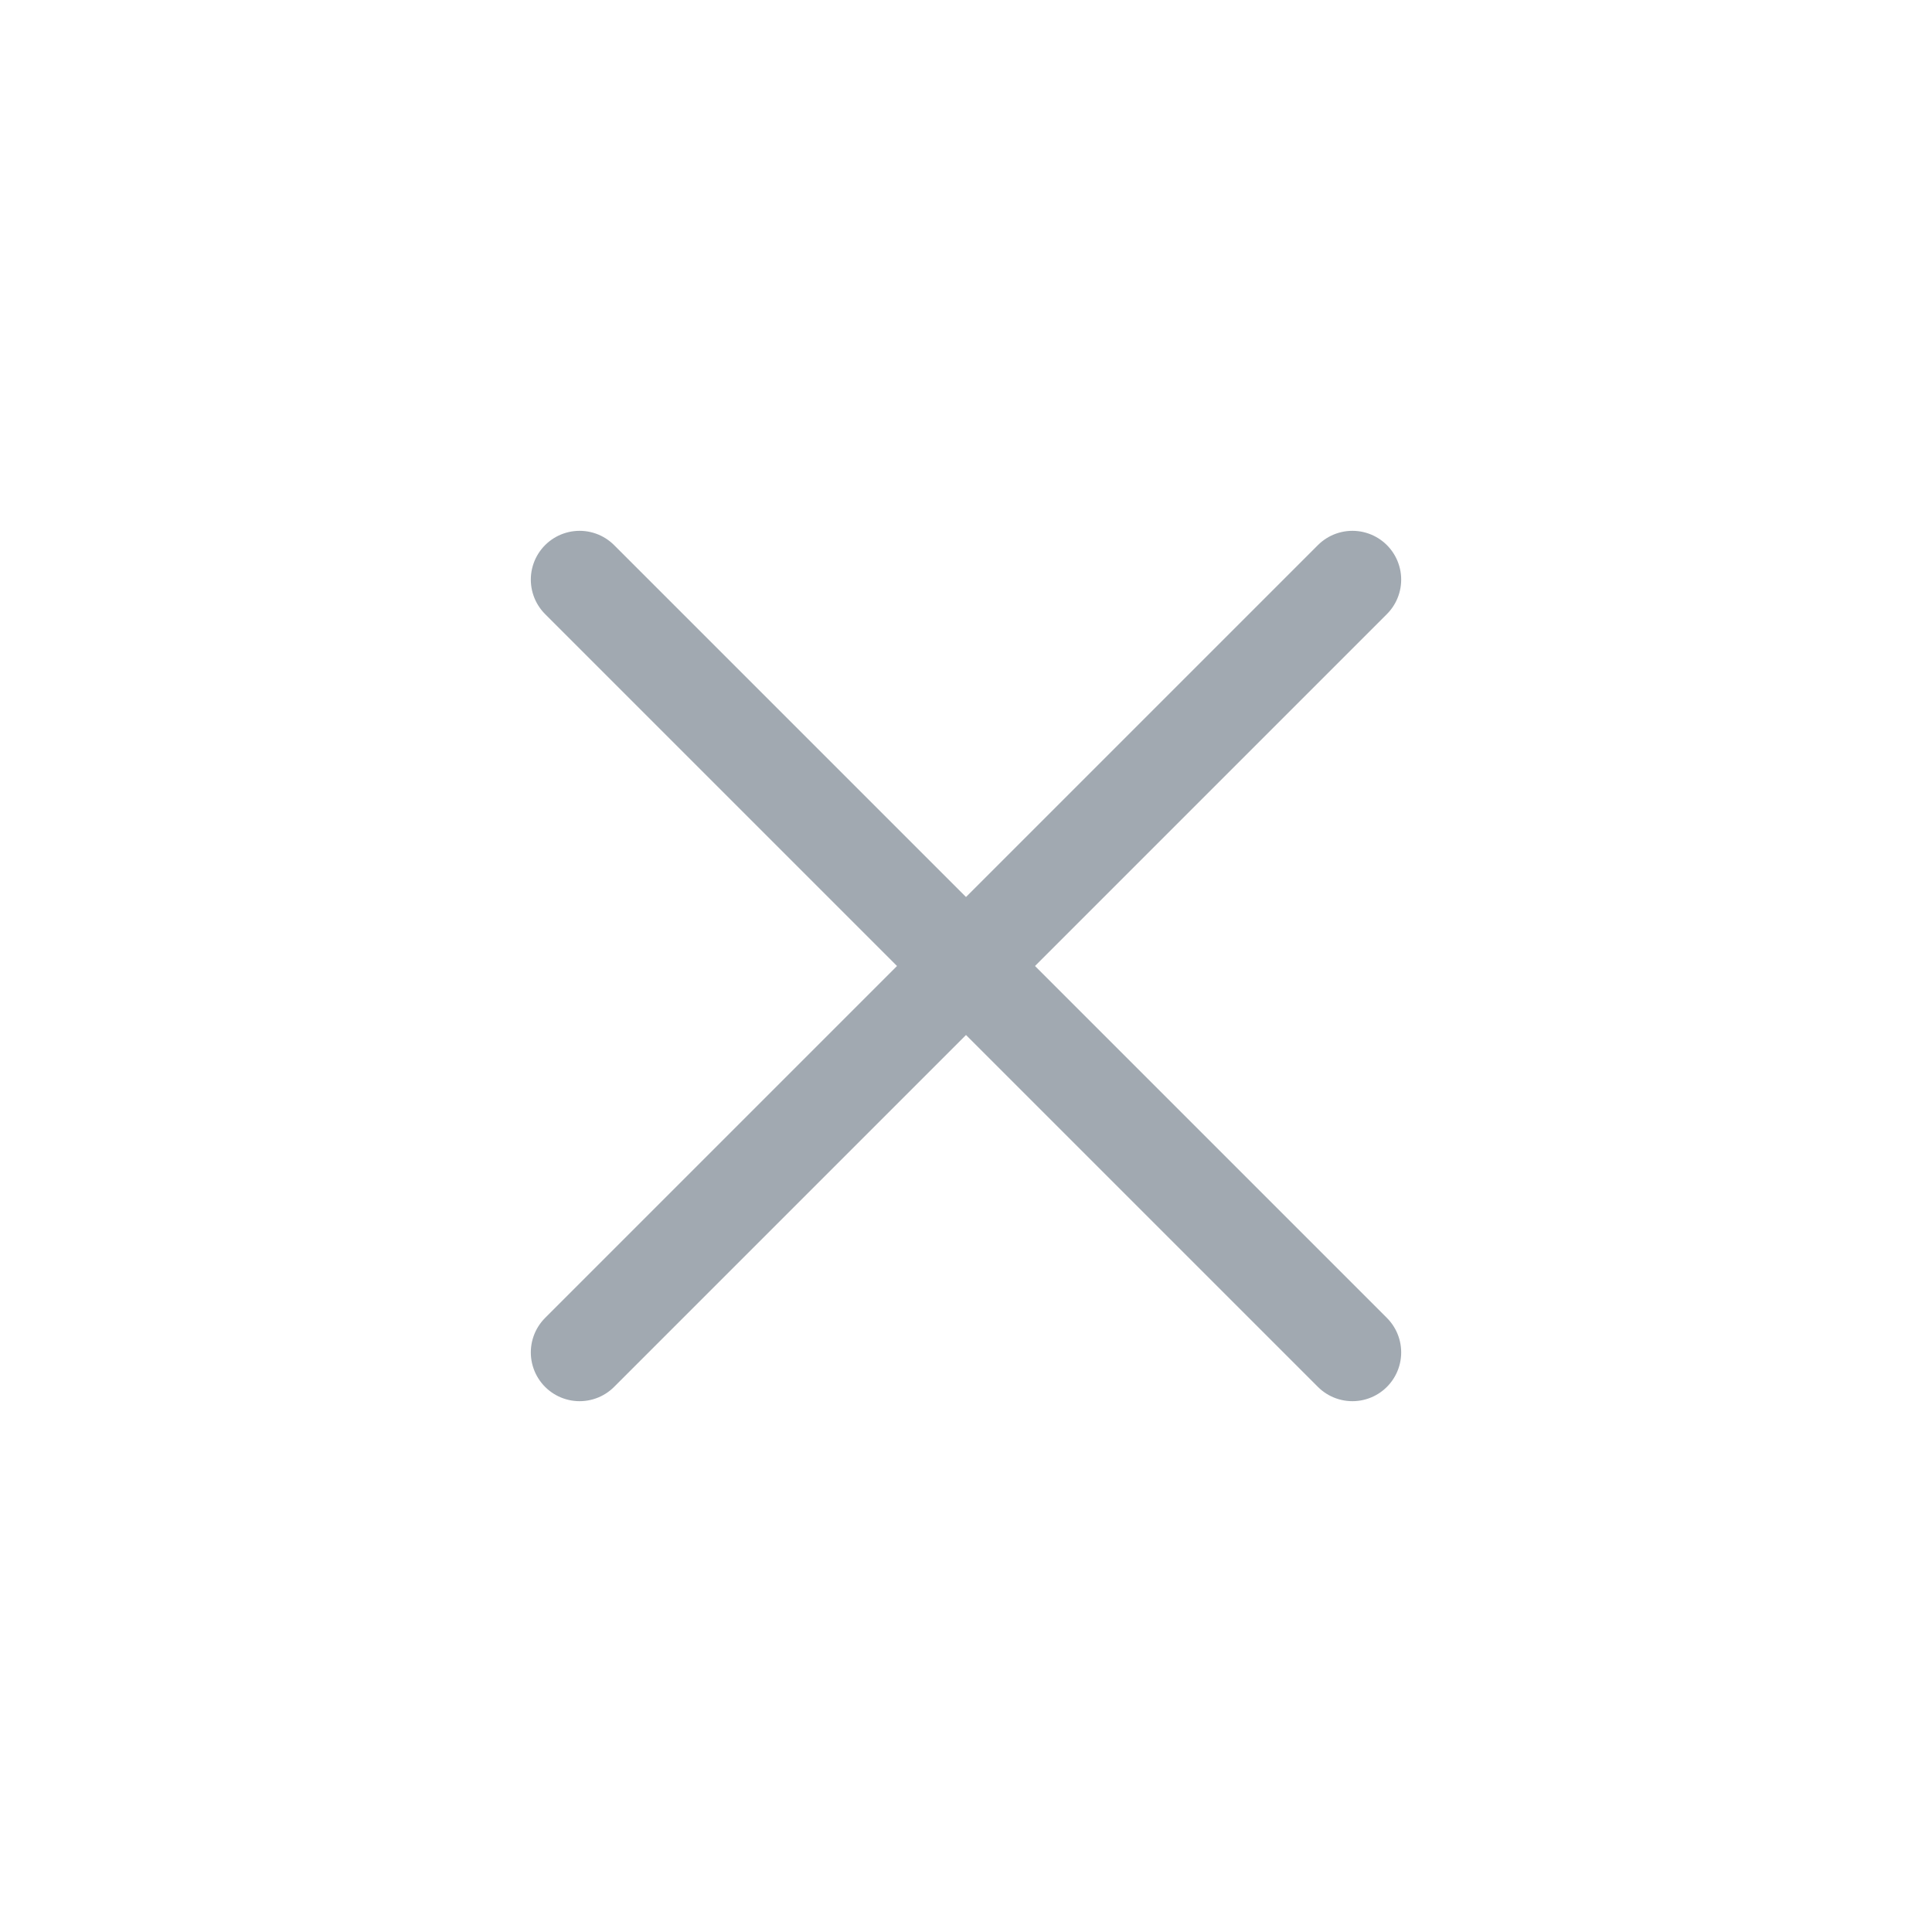
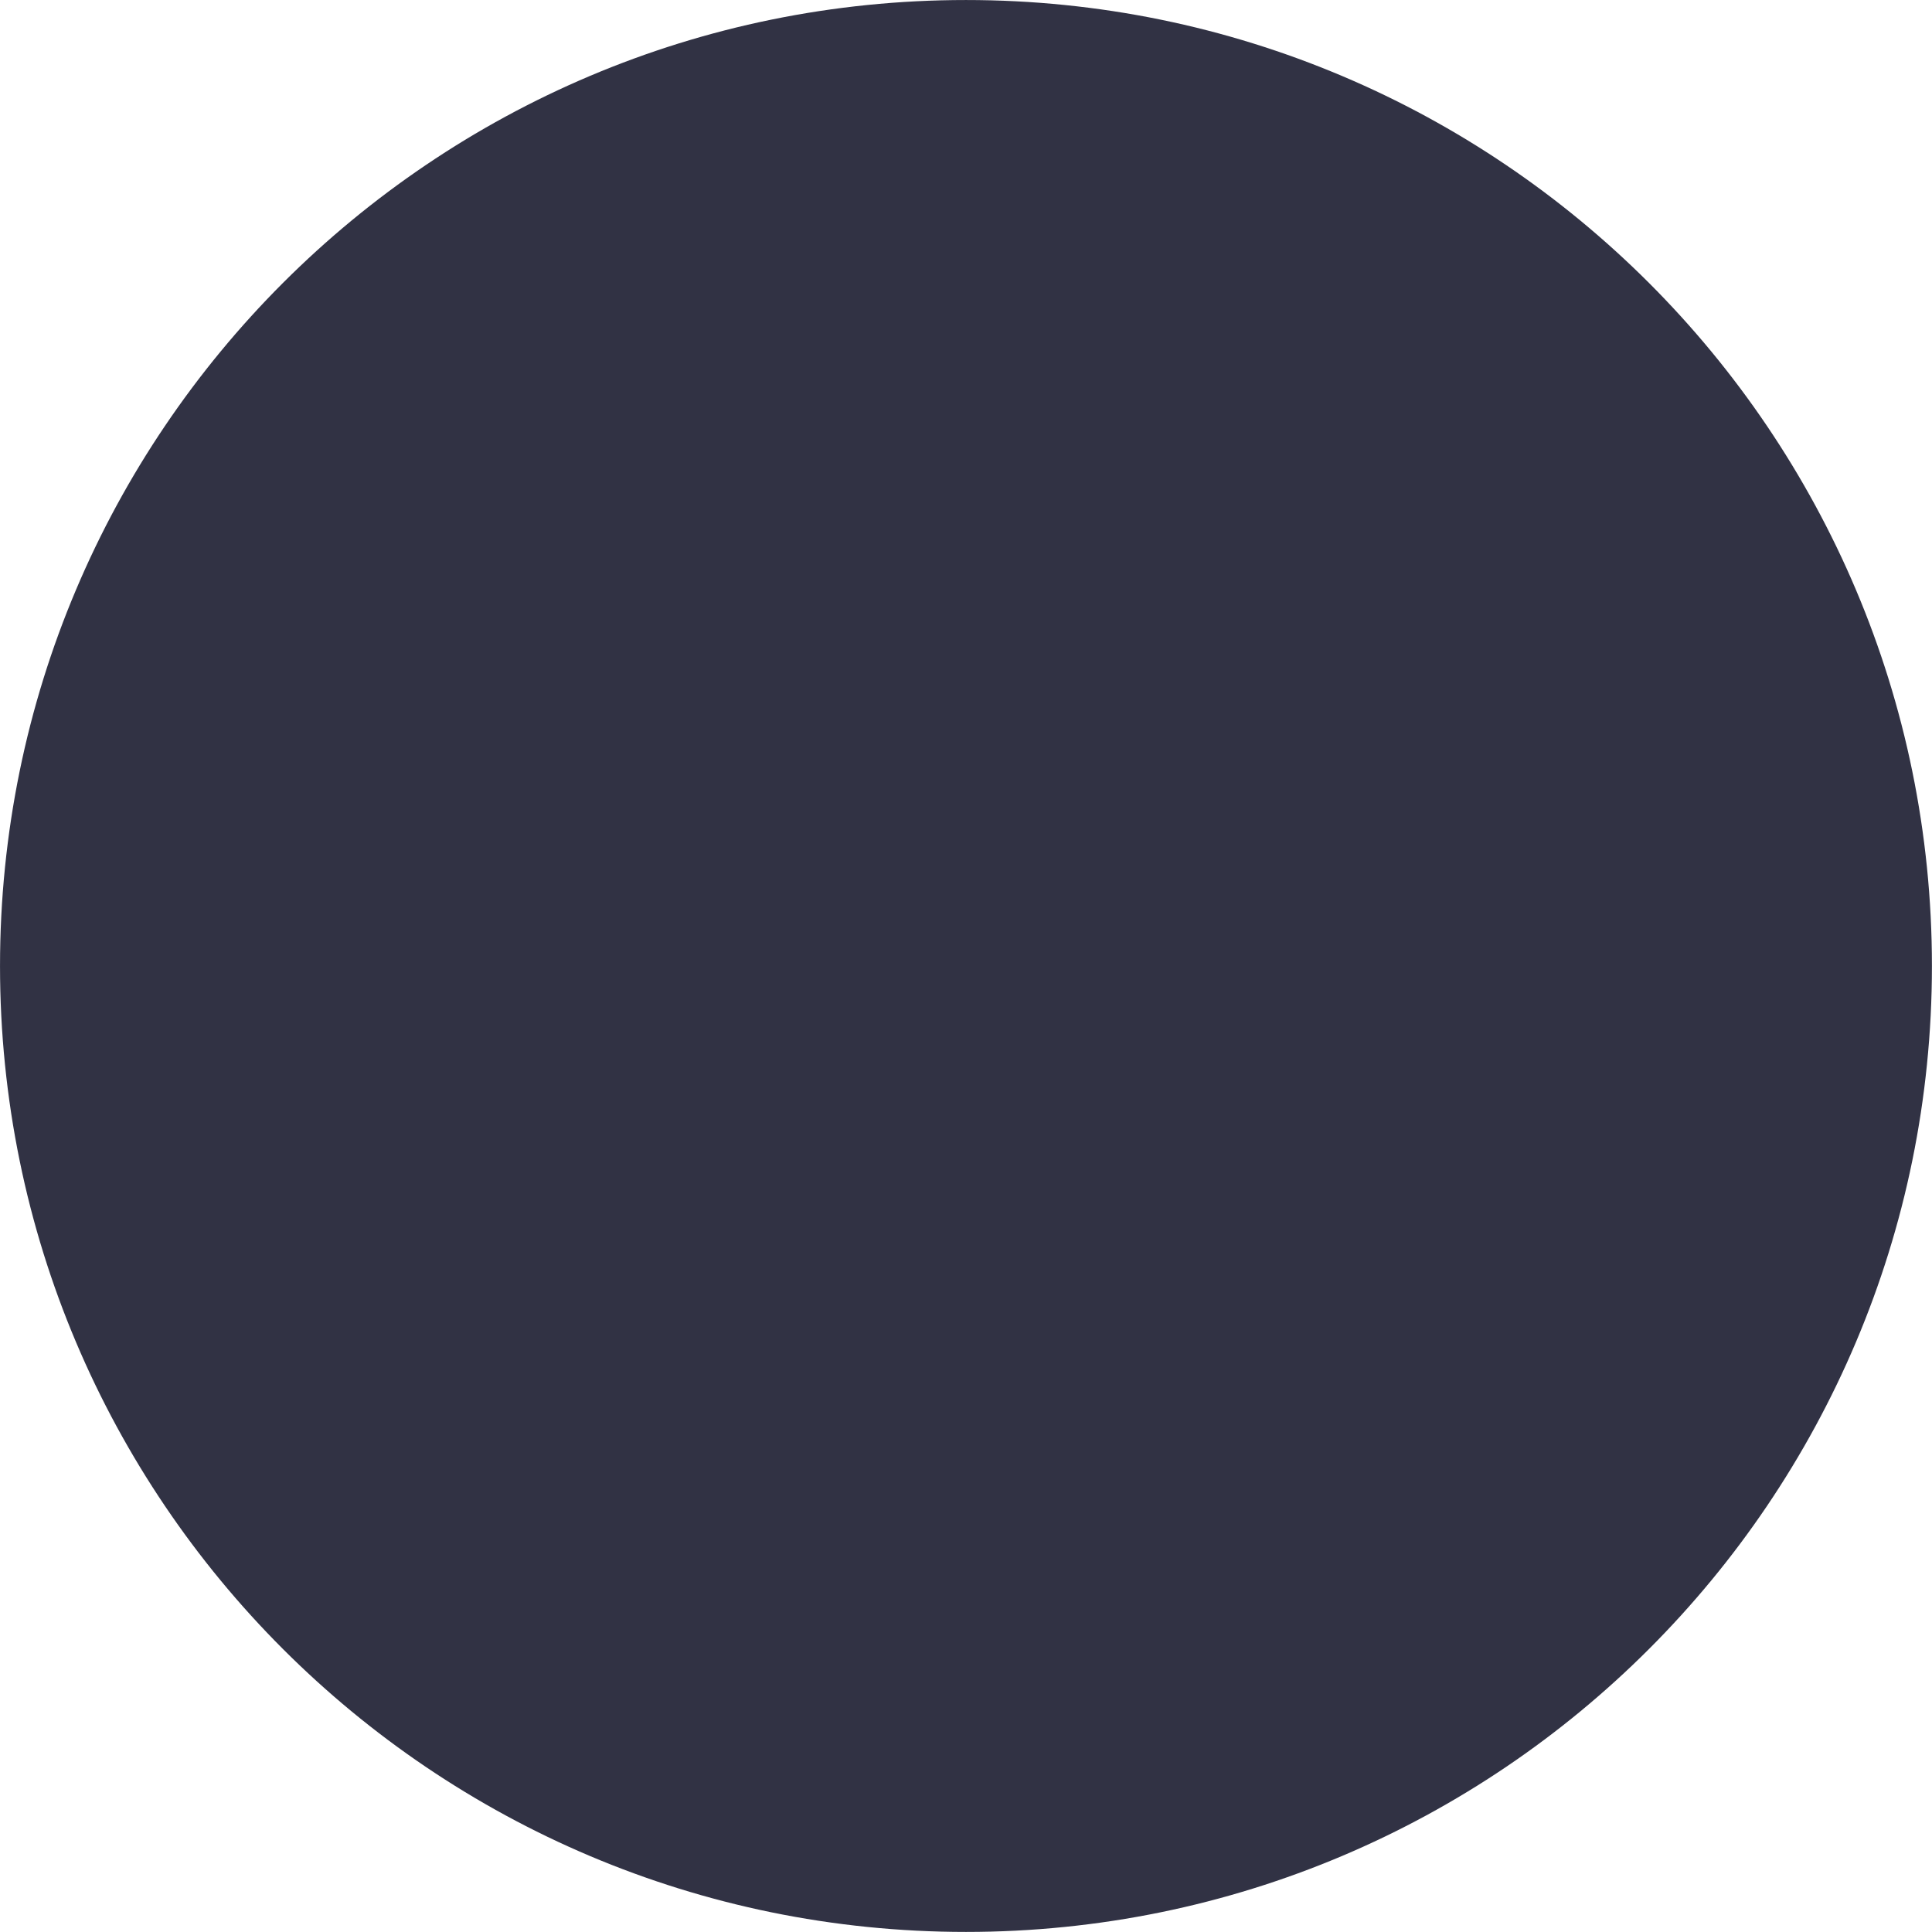
<svg xmlns="http://www.w3.org/2000/svg" viewBox="0 0 50 50" version="1.2" baseProfile="tiny">
  <defs>
</defs>
  <g fill="none" stroke="black" stroke-width="1" fill-rule="evenodd" stroke-linecap="square" stroke-linejoin="bevel">
-     <g fill="none" stroke="#a1a9b1" stroke-opacity="1" stroke-width="1.01" stroke-linecap="round" stroke-linejoin="miter" stroke-miterlimit="2" transform="matrix(2.5,0,0,2.5,2.5,2.5)" font-family="Noto Sans" font-size="10" font-weight="400" font-style="normal">
-       <polyline fill="none" vector-effect="none" points="5,5 13,13 " />
-       <polyline fill="none" vector-effect="none" points="13,5 5,13 " />
+     <g fill="#313244" fill-opacity="1" stroke="none" transform="matrix(2.69966,0,0,2.69966,-225,-7.14286)" font-family="MesloLGL Nerd Font" font-size="10" font-weight="400" font-style="normal">
+       <circle cx="92.604" cy="11.906" r="9.26" />
    </g>
-     <g fill="none" stroke="#000000" stroke-opacity="1" stroke-width="1" stroke-linecap="square" stroke-linejoin="bevel" transform="matrix(1,0,0,1,0,0)" font-family="Noto Sans" font-size="10" font-weight="400" font-style="normal">
+     <g fill="none" stroke="#000000" stroke-opacity="1" stroke-width="1" stroke-linecap="square" stroke-linejoin="bevel" transform="matrix(1,0,0,1,0,0)" font-family="MesloLGL Nerd Font" font-size="10" font-weight="400" font-style="normal">
</g>
  </g>
</svg>
